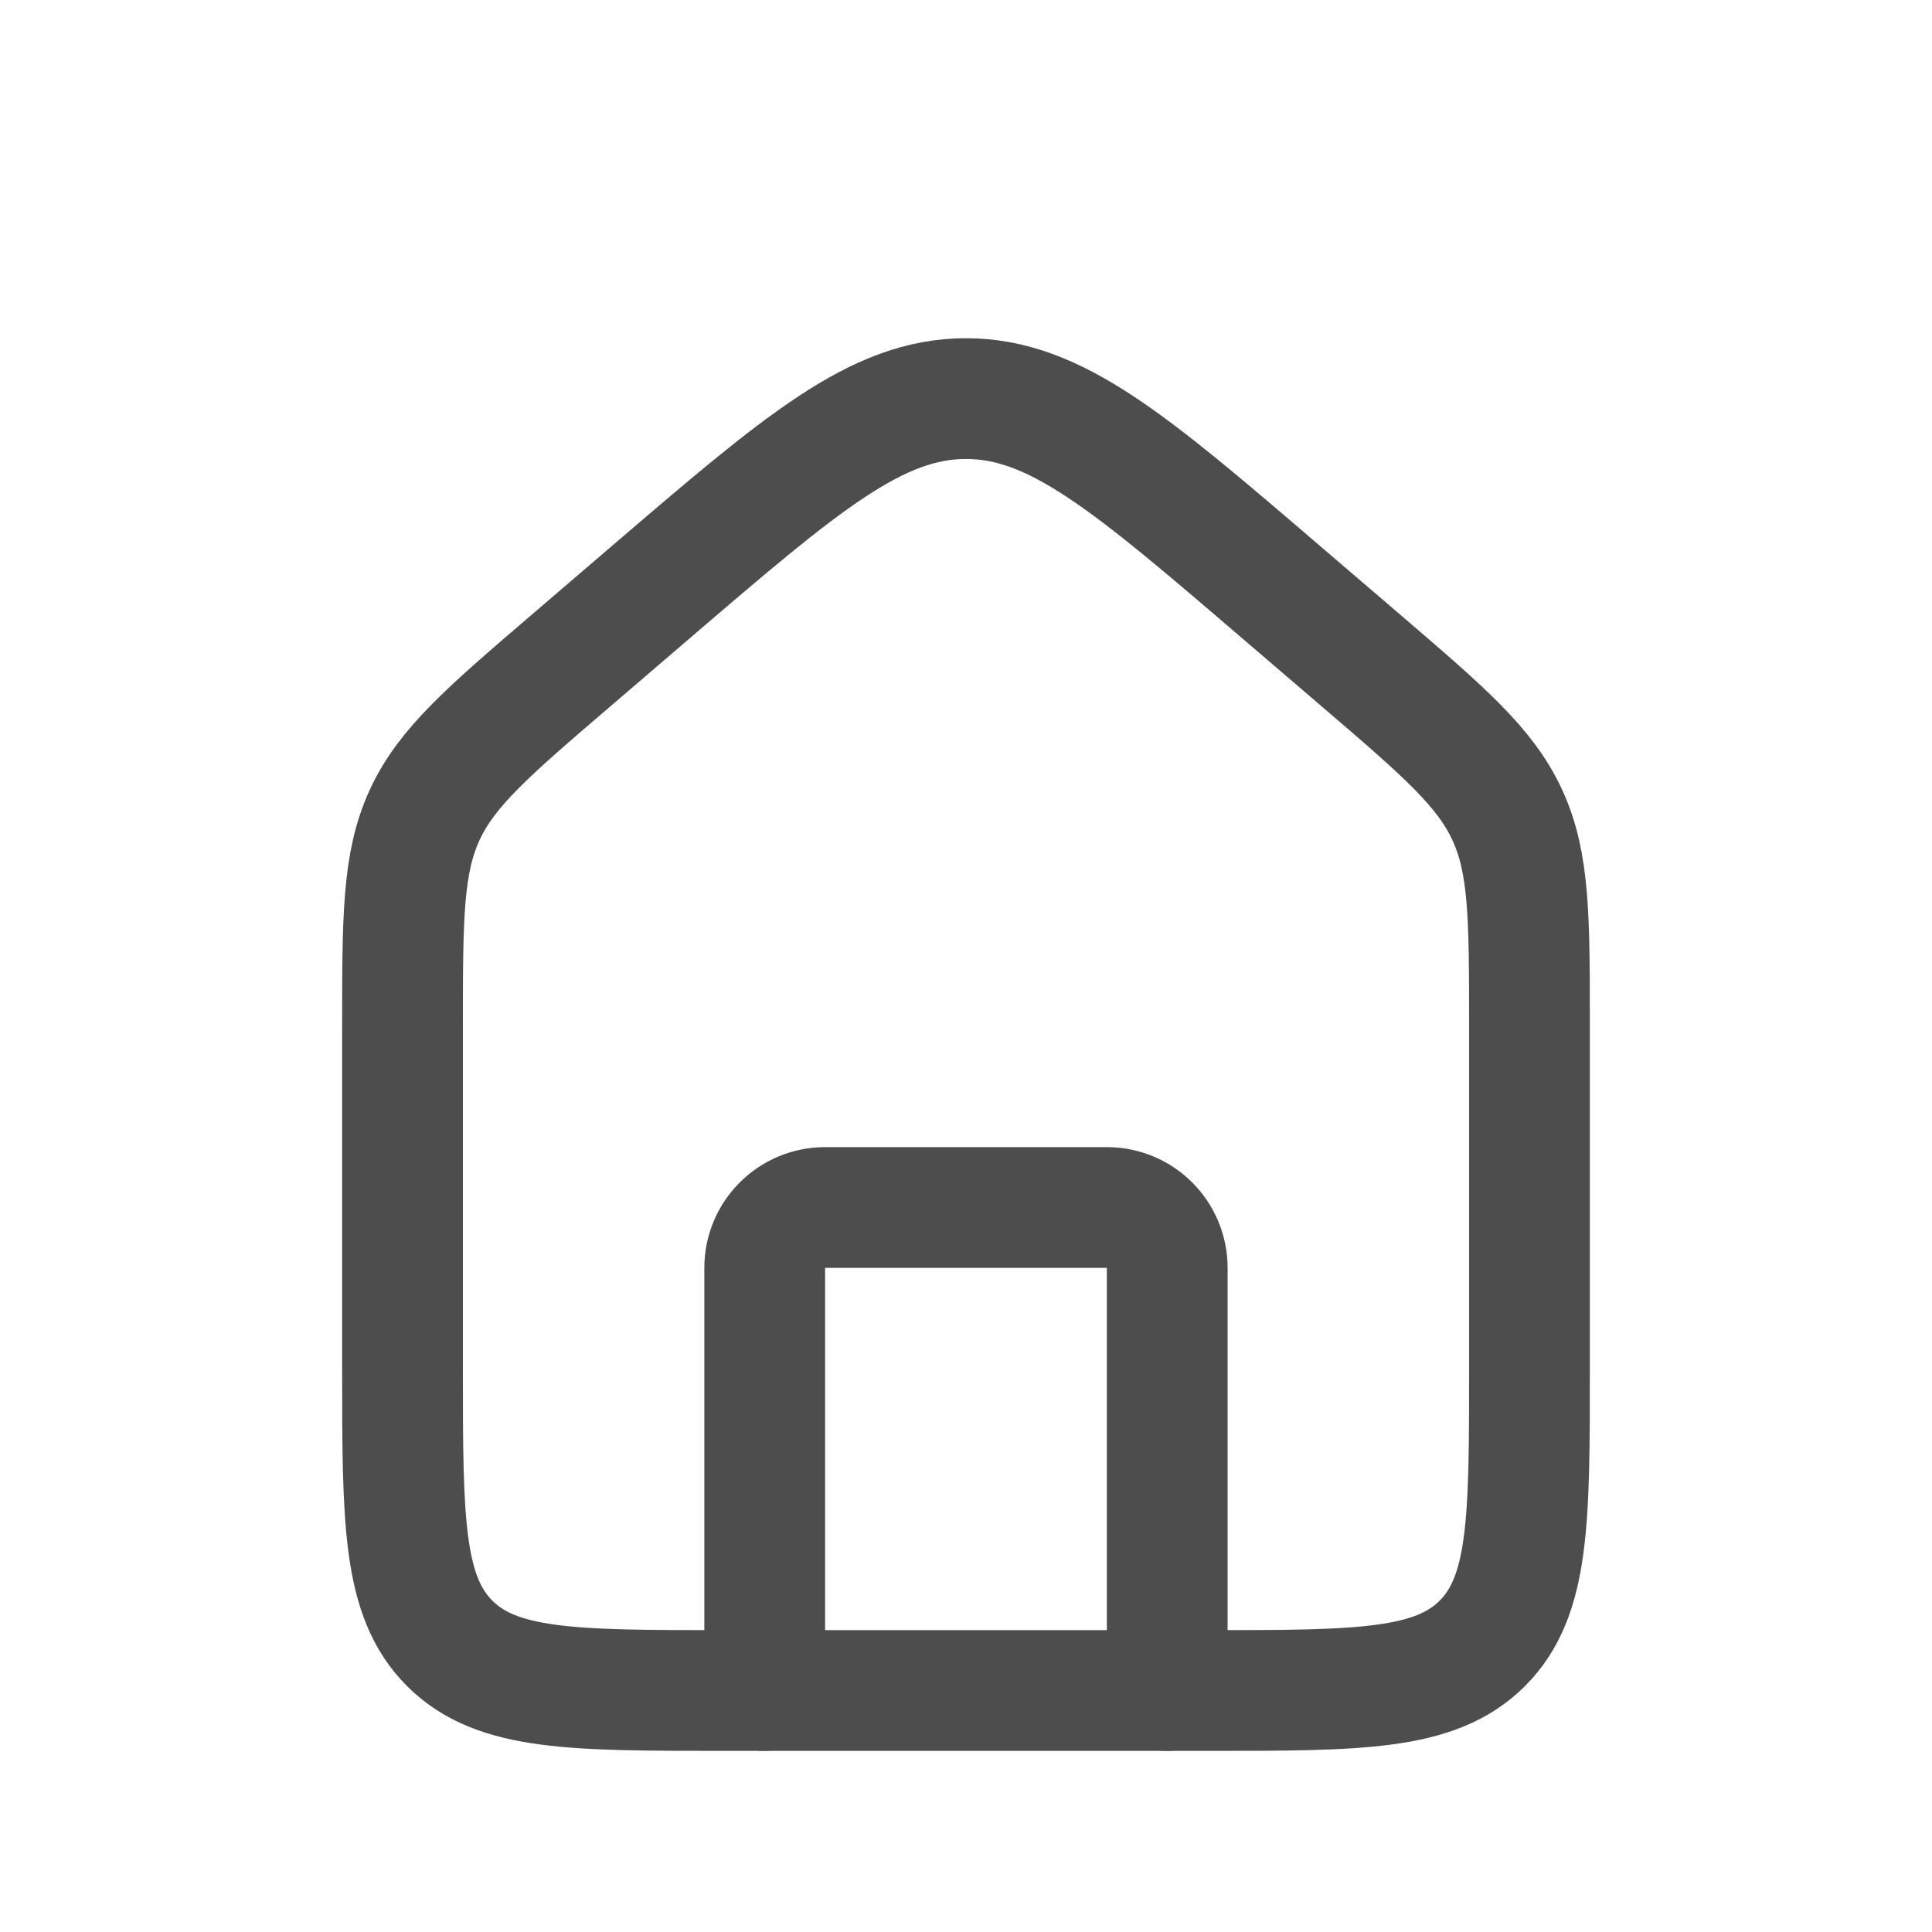
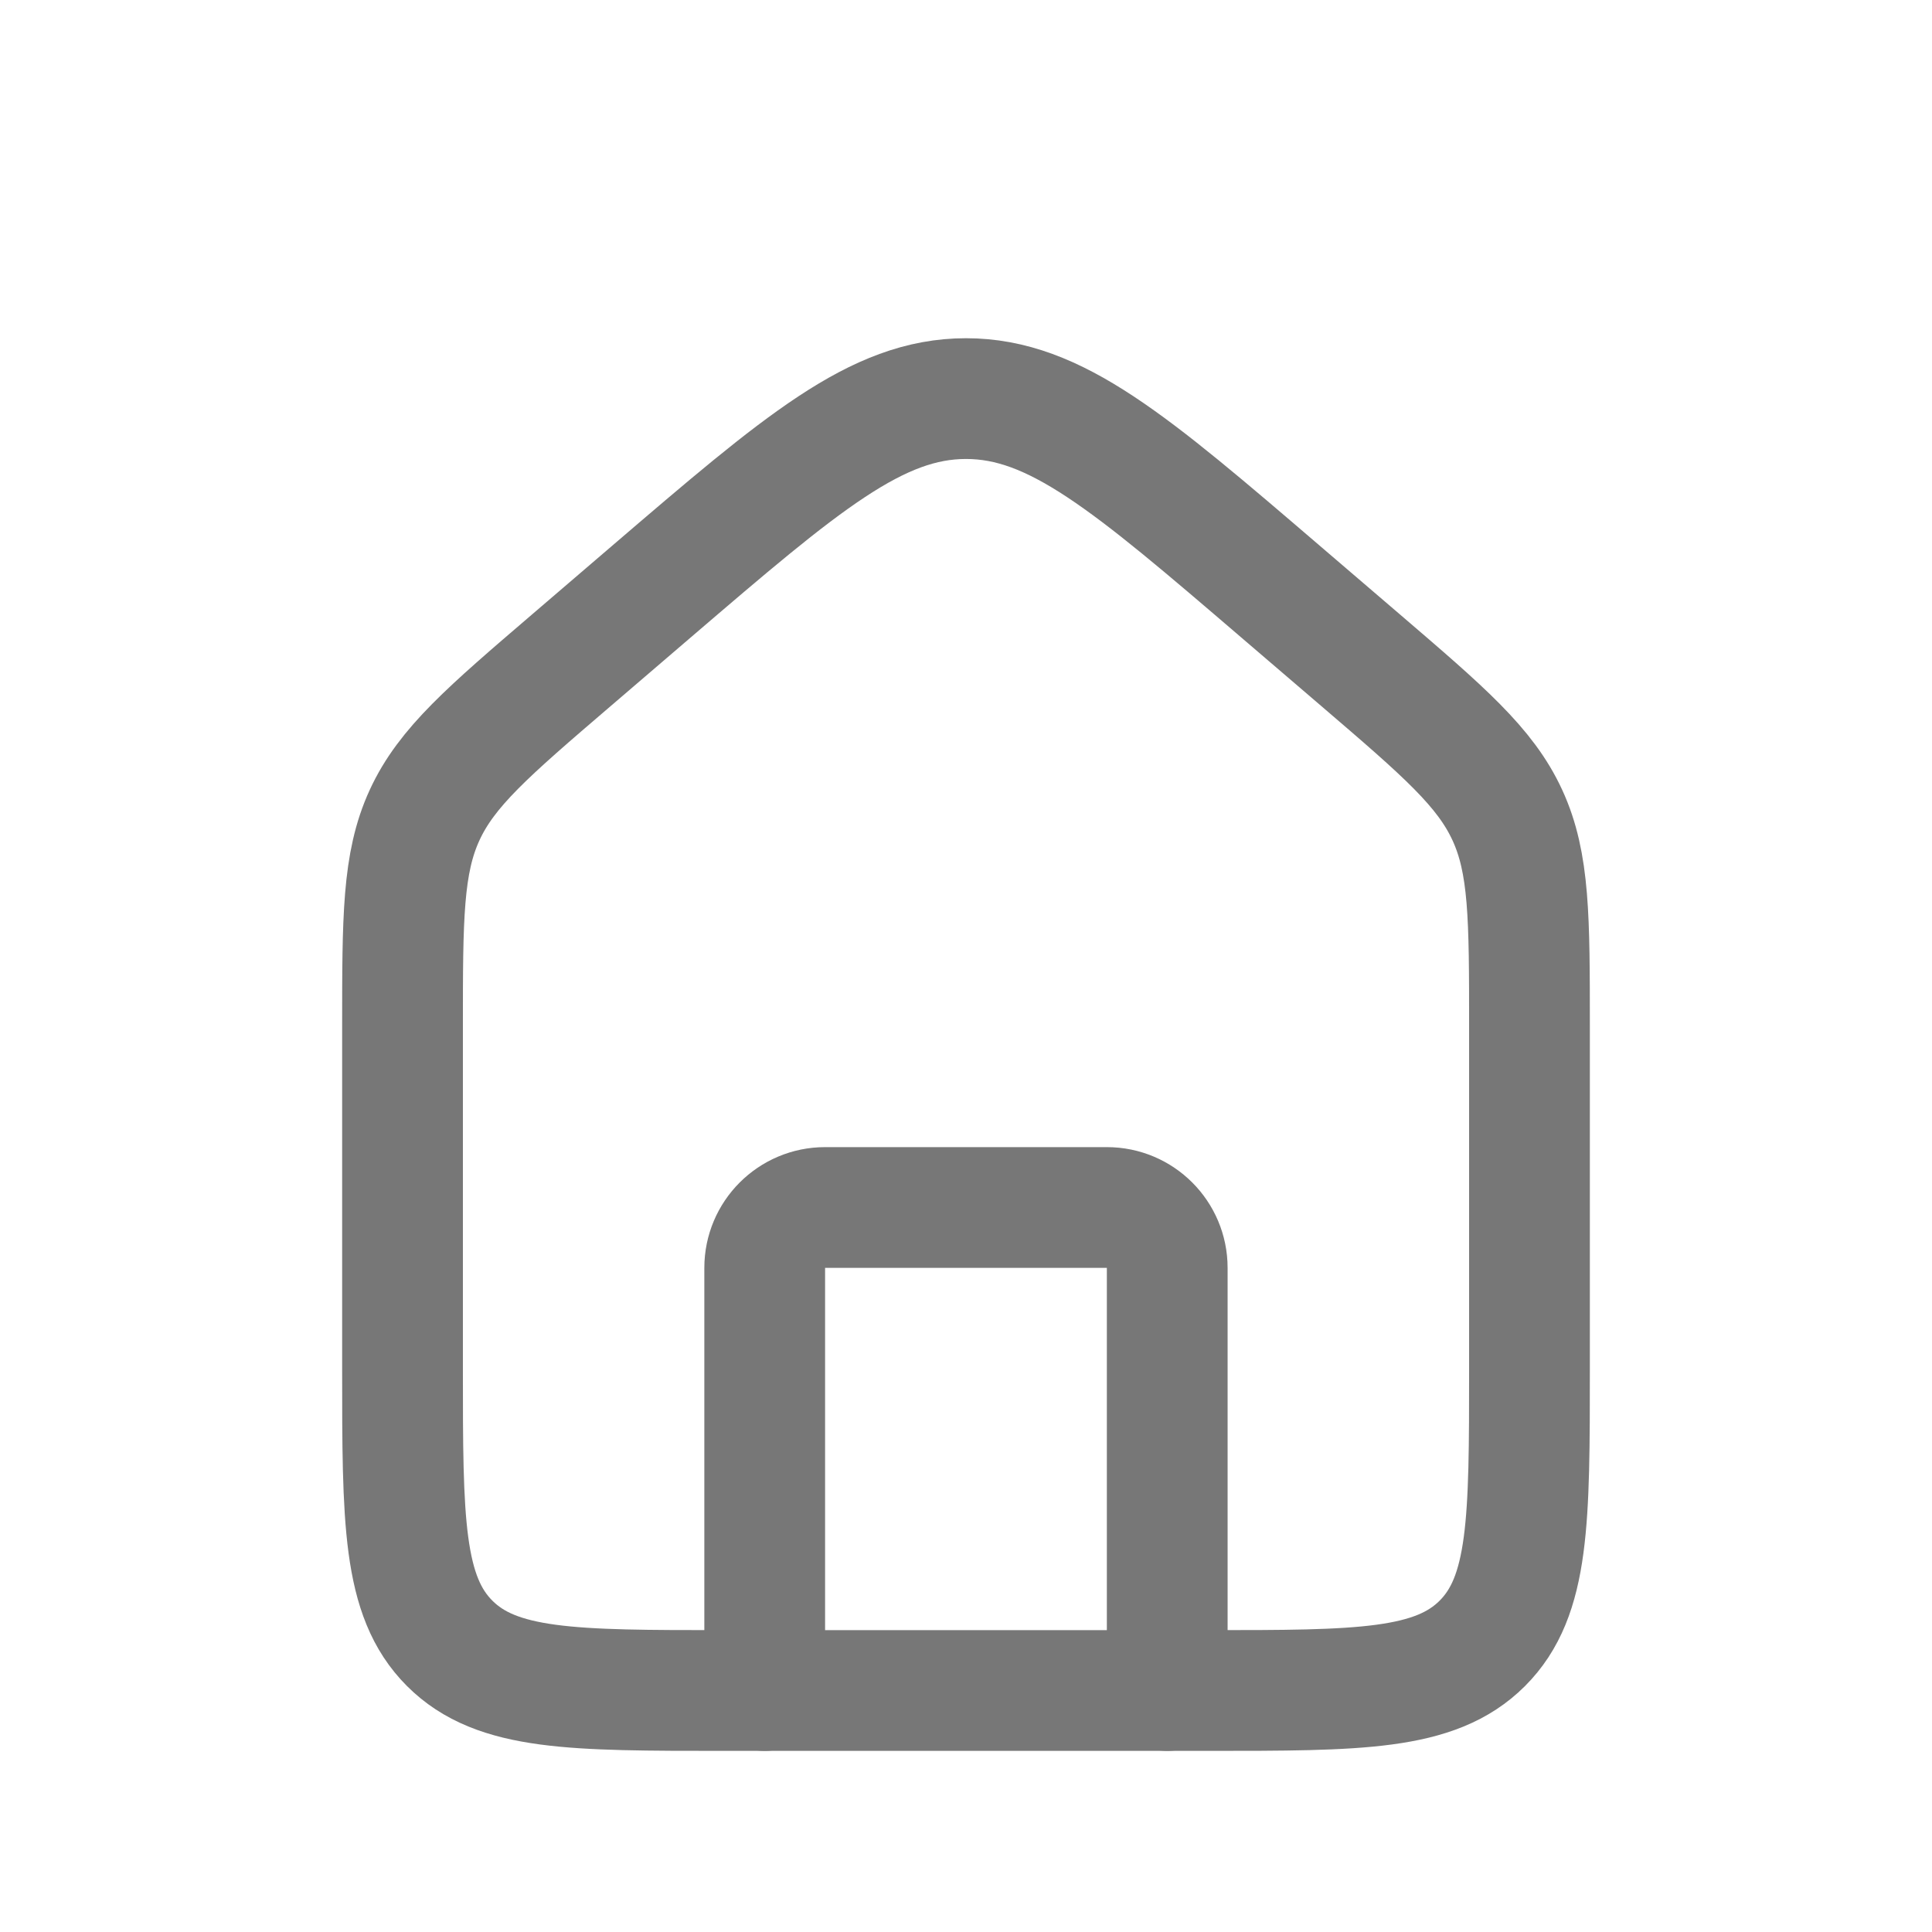
<svg xmlns="http://www.w3.org/2000/svg" width="32" height="32" viewBox="0 0 32 32" fill="none">
  <g id="Home">
-     <path id="Rectangle 1" d="M6.667 17.013C6.667 15.202 6.667 14.297 7.032 13.502C7.398 12.706 8.086 12.117 9.46 10.939L10.793 9.796C13.278 7.666 14.52 6.602 16 6.602C17.48 6.602 18.722 7.666 21.206 9.796L22.54 10.939C23.914 12.117 24.601 12.706 24.967 13.502C25.333 14.297 25.333 15.202 25.333 17.013V22.667C25.333 25.181 25.333 26.438 24.552 27.219C23.771 28 22.514 28 20 28H12C9.486 28 8.229 28 7.448 27.219C6.667 26.438 6.667 25.181 6.667 22.667V17.013Z" stroke="#4D4D4D" stroke-width="2" />
-     <path id="Vector 3" d="M19.333 28V21C19.333 20.448 18.886 20 18.333 20H13.666C13.114 20 12.666 20.448 12.666 21V28" stroke="#4D4D4D" stroke-width="2" stroke-linecap="round" stroke-linejoin="round" />
+     <path id="Rectangle 1" d="M6.667 17.013C6.667 15.202 6.667 14.297 7.032 13.502C7.398 12.706 8.086 12.117 9.46 10.939L10.793 9.796C13.278 7.666 14.52 6.602 16 6.602C17.48 6.602 18.722 7.666 21.206 9.796L22.54 10.939C23.914 12.117 24.601 12.706 24.967 13.502C25.333 14.297 25.333 15.202 25.333 17.013V22.667C25.333 25.181 25.333 26.438 24.552 27.219C23.771 28 22.514 28 20 28H12C9.486 28 8.229 28 7.448 27.219C6.667 26.438 6.667 25.181 6.667 22.667V17.013Z" stroke="#777777" stroke-width="2" />
+     <path id="Vector 3" d="M19.333 28V21C19.333 20.448 18.886 20 18.333 20H13.666C13.114 20 12.666 20.448 12.666 21V28" stroke="#777777" stroke-width="2" stroke-linecap="round" stroke-linejoin="round" />
  </g>
</svg>
